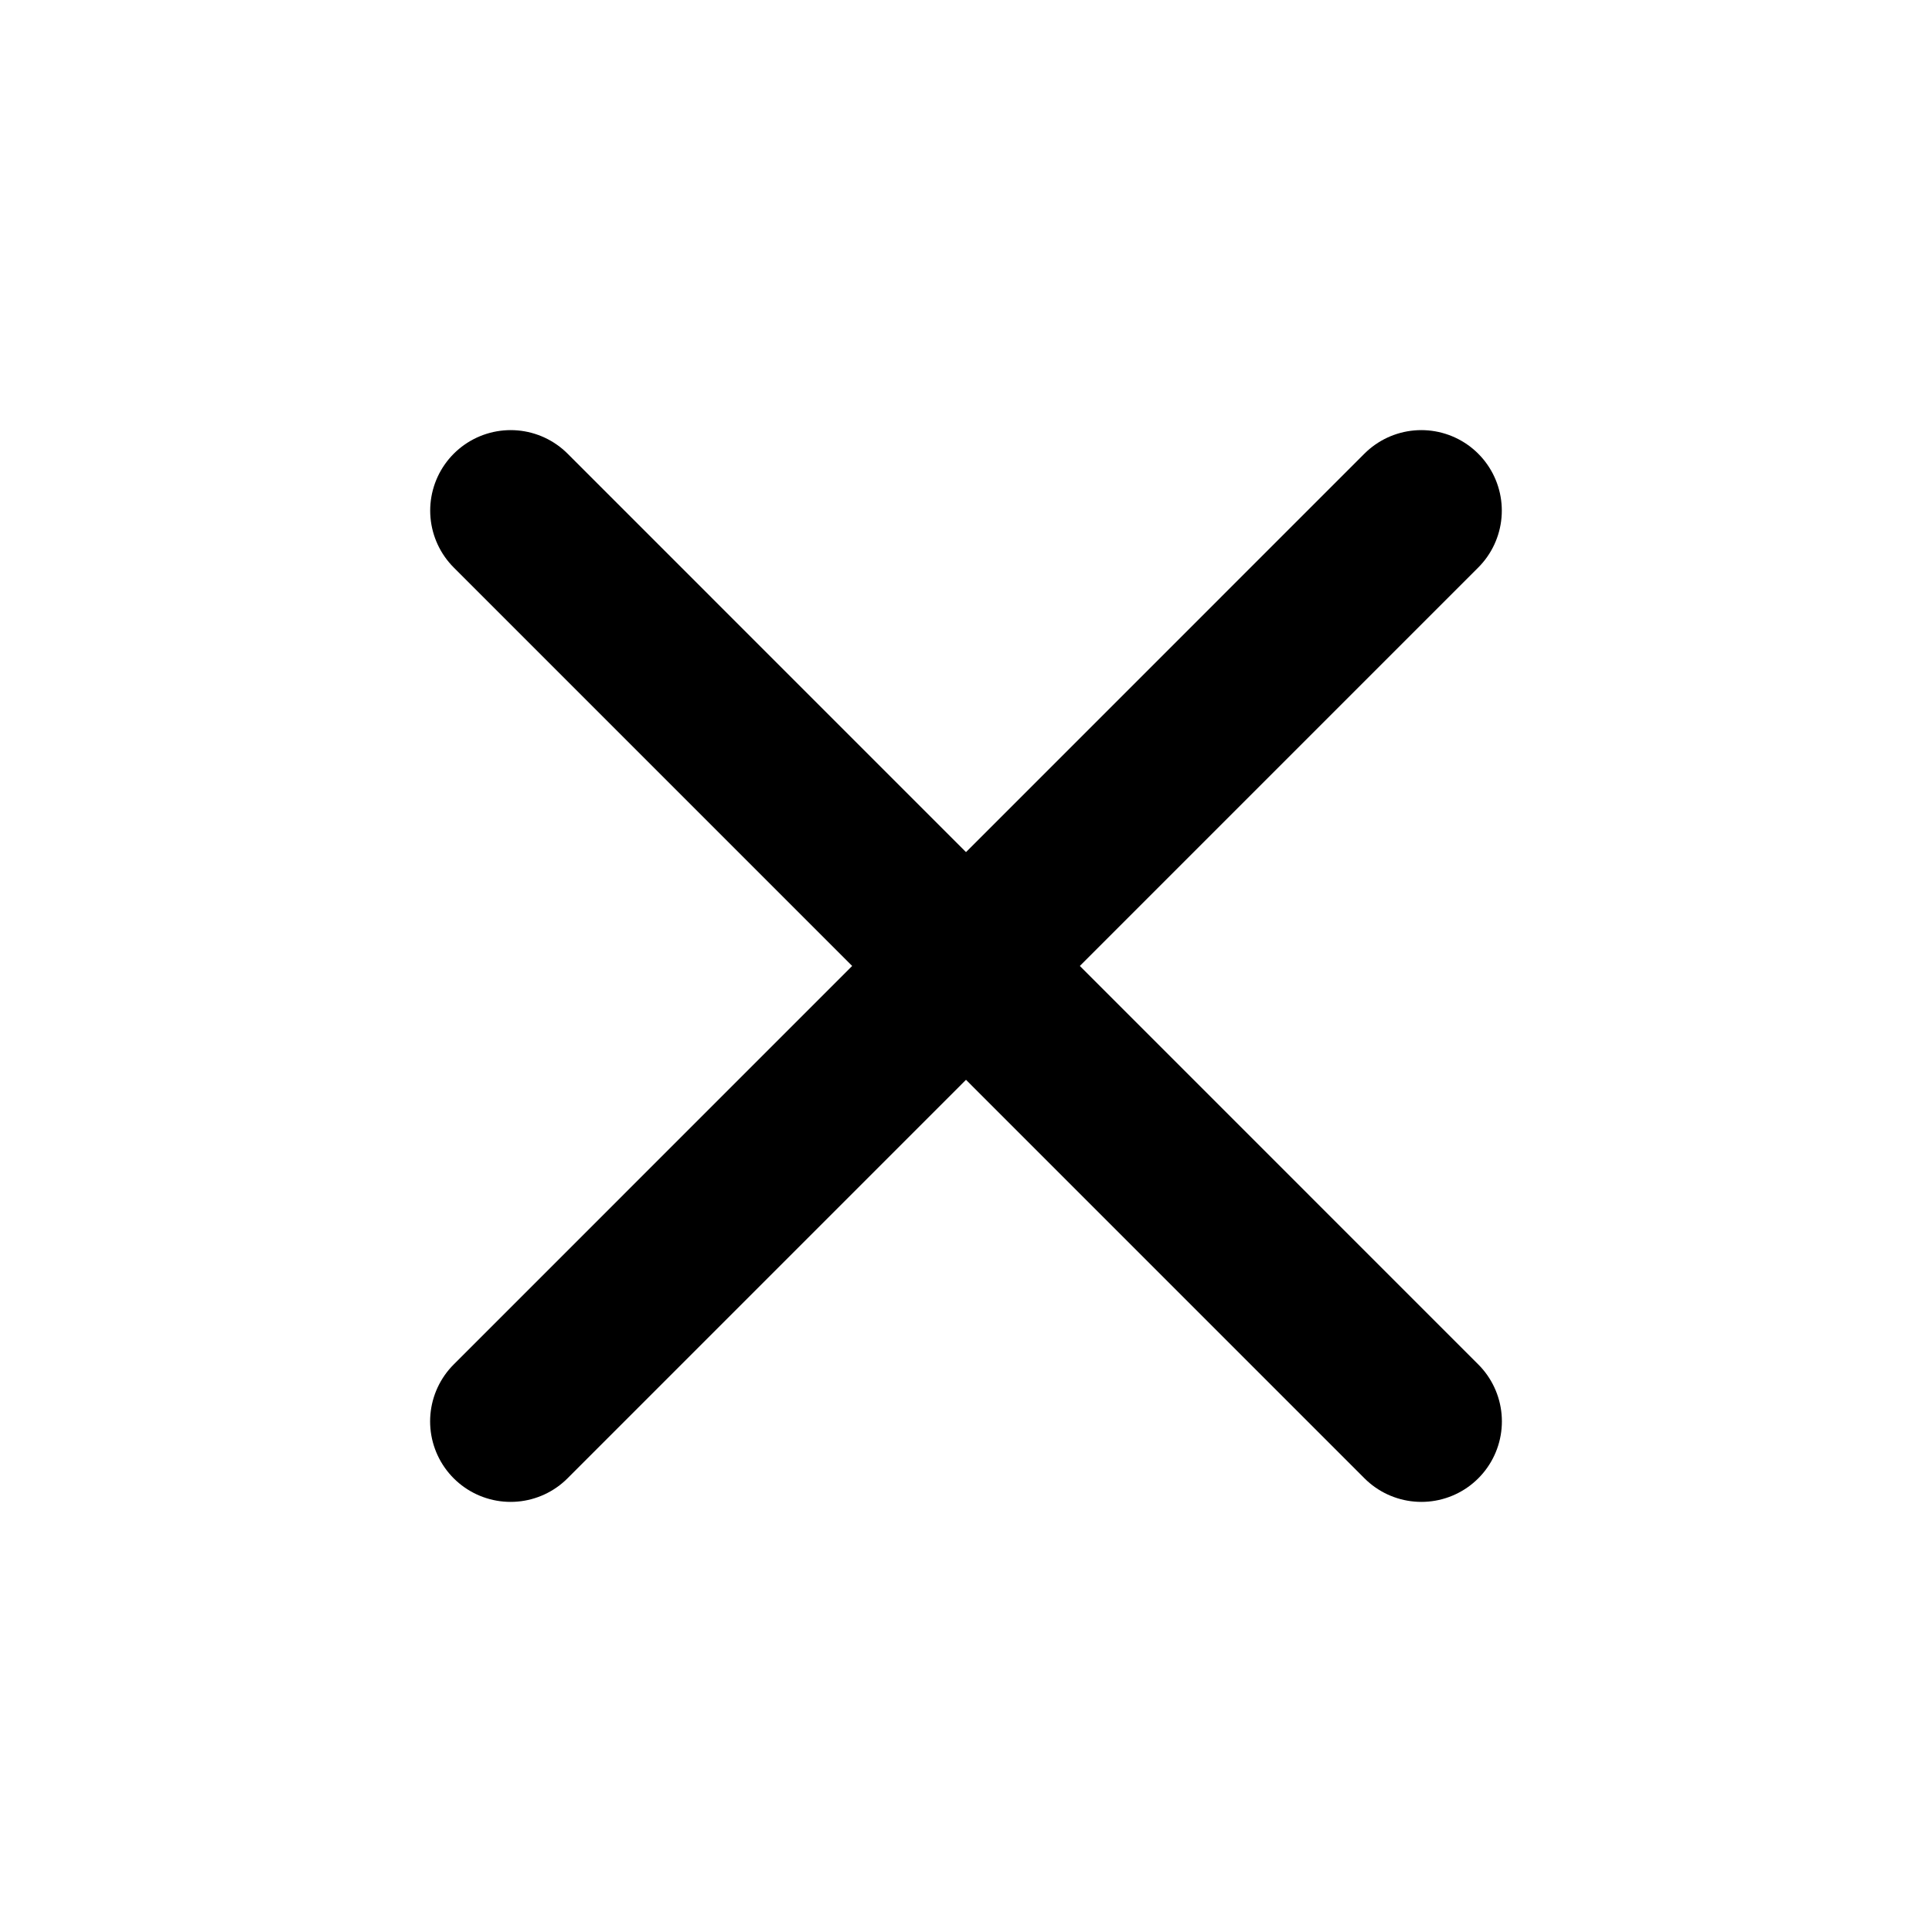
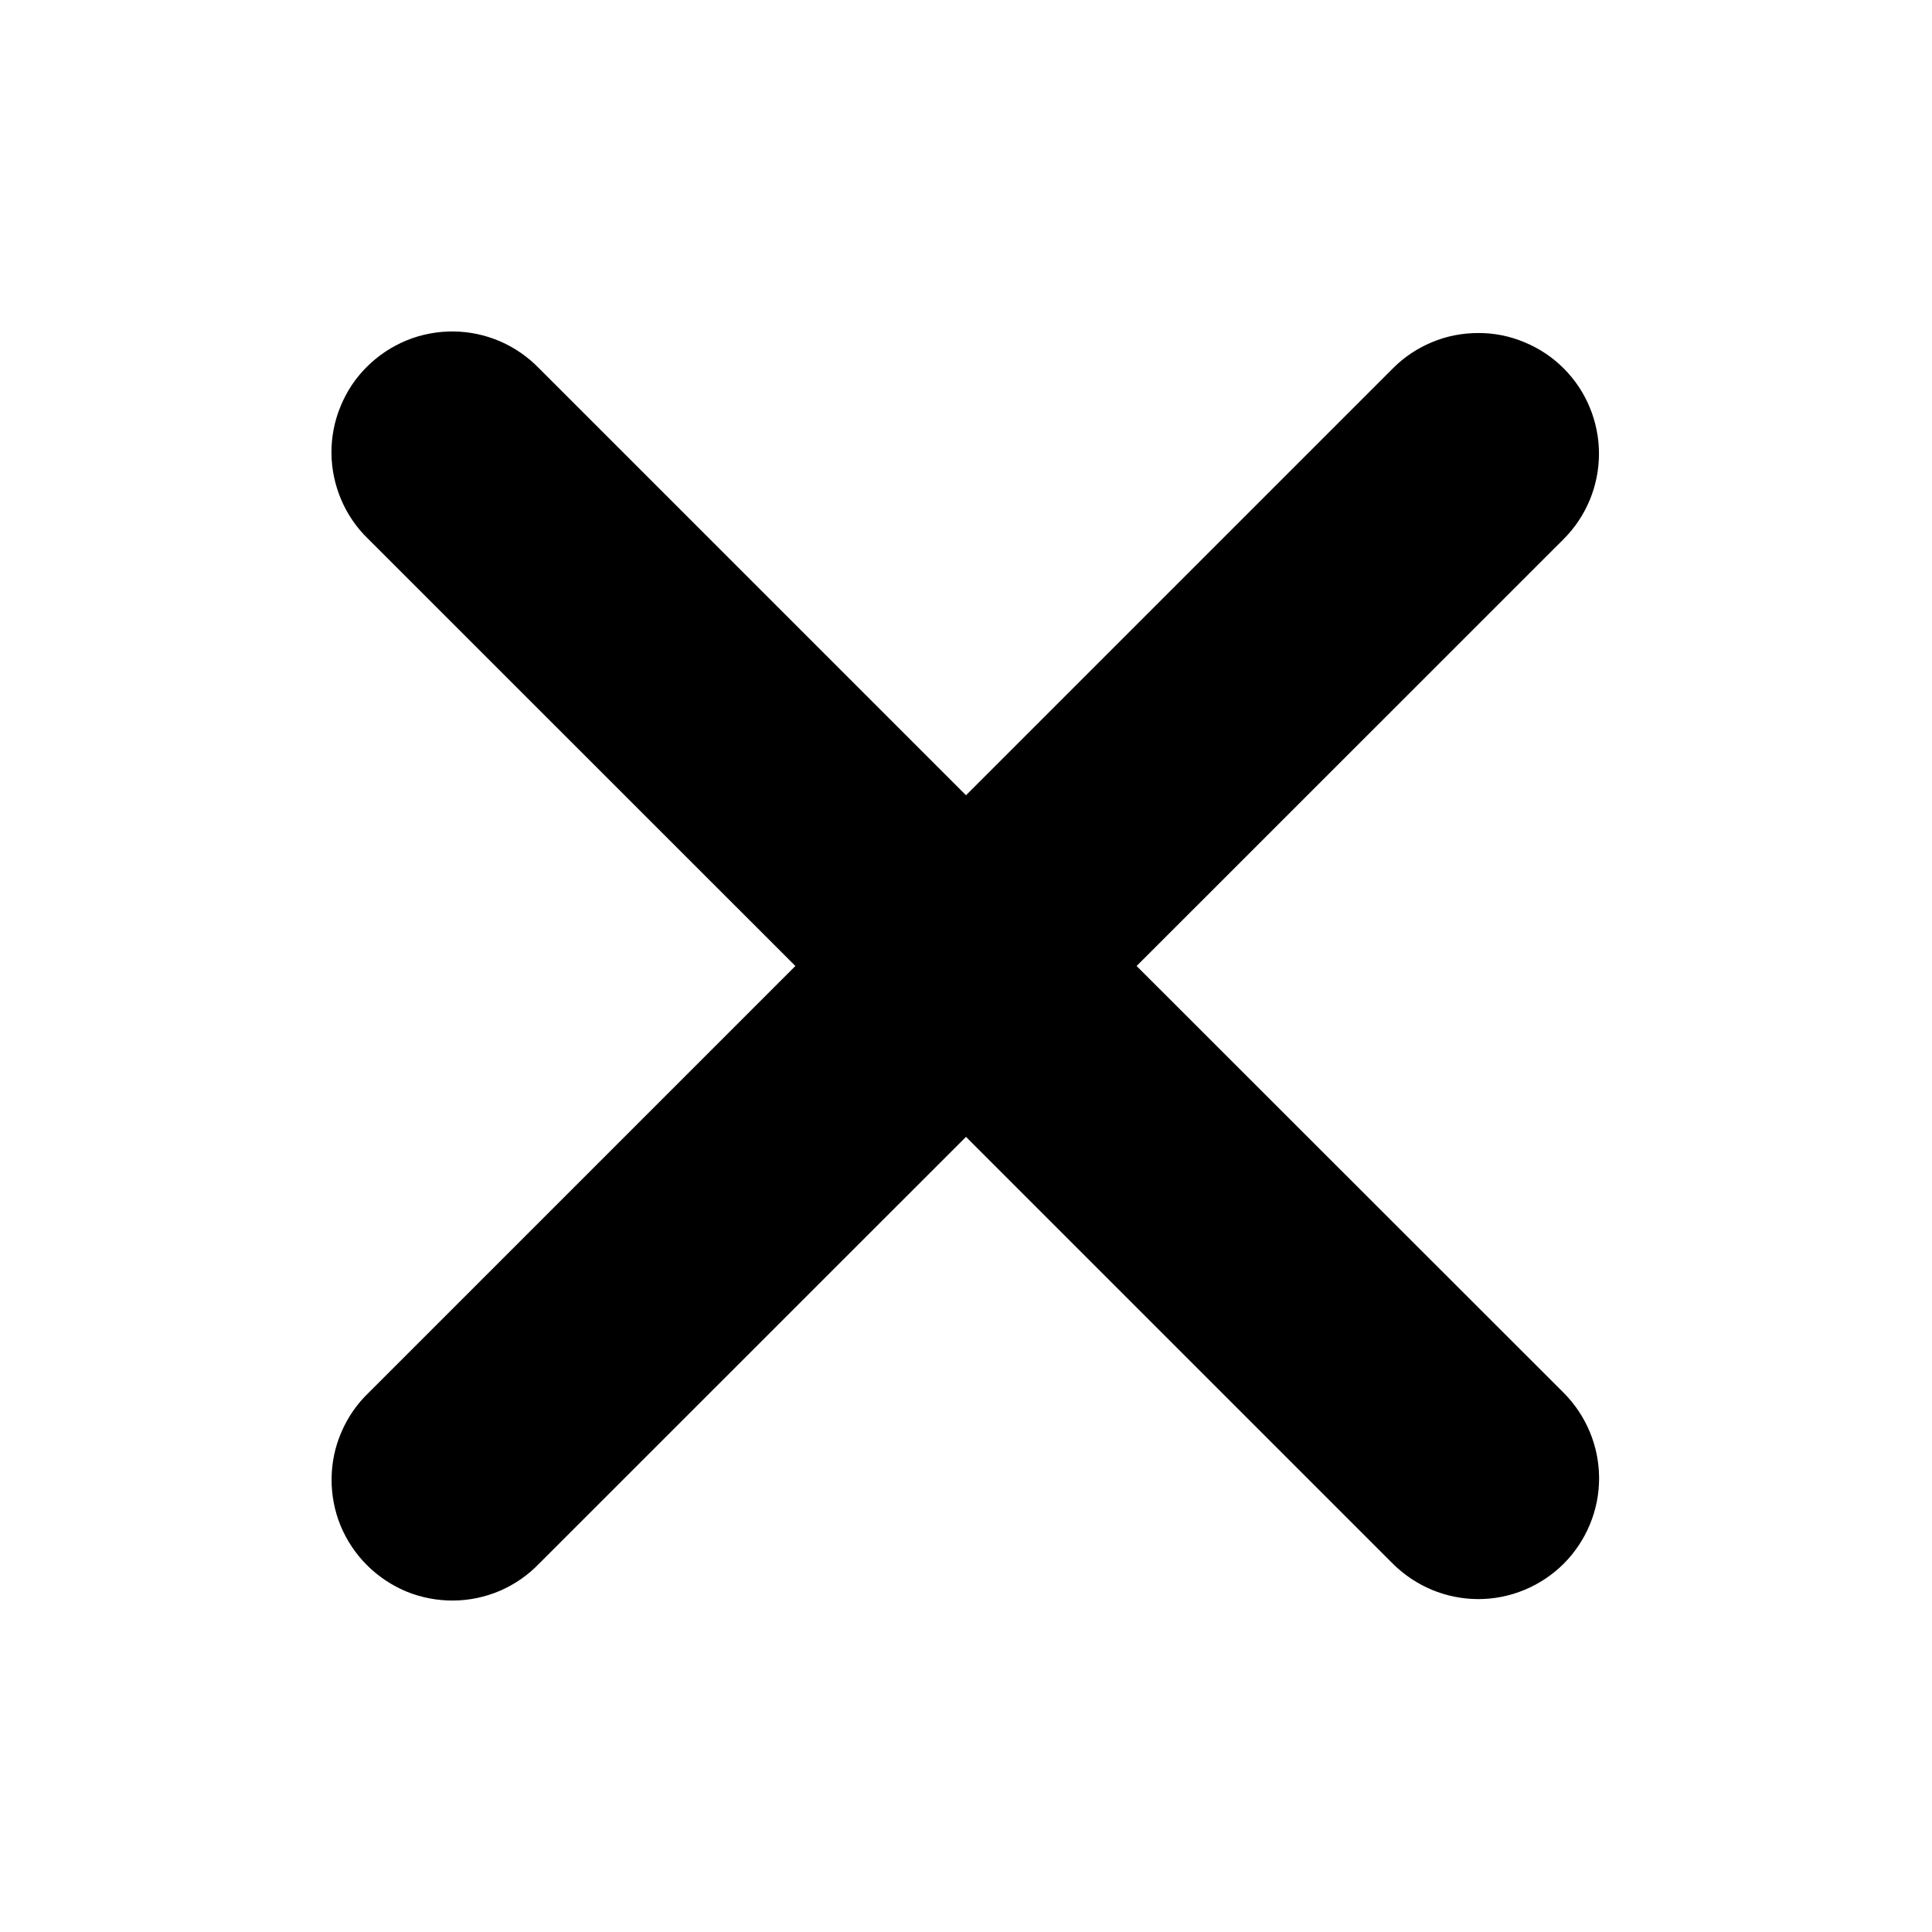
- <svg xmlns="http://www.w3.org/2000/svg" width="24" height="24" viewBox="0 0 24 24" fill="none">
-   <path d="M17.657 17.657L6.344 6.343" stroke="currentColor" stroke-width="2" stroke-linecap="round" />
-   <path d="M17.656 6.343L6.343 17.657" stroke="currentColor" stroke-width="2" stroke-linecap="round" />
+ <svg xmlns="http://www.w3.org/2000/svg" width="16" height="16" viewBox="0 0 16 16" fill="none">
+   <path fill-rule="evenodd" clip-rule="evenodd" d="M8 9.415L11.535 12.95C11.723 13.137 11.977 13.243 12.243 13.243C12.508 13.243 12.762 13.137 12.95 12.95C13.137 12.762 13.243 12.508 13.243 12.243C13.243 11.977 13.137 11.723 12.95 11.535L9.413 8L12.949 4.465C13.042 4.372 13.116 4.261 13.166 4.14C13.216 4.019 13.242 3.889 13.242 3.757C13.242 3.626 13.216 3.496 13.166 3.375C13.116 3.253 13.042 3.143 12.949 3.05C12.856 2.957 12.746 2.884 12.624 2.834C12.503 2.783 12.373 2.757 12.242 2.758C12.11 2.758 11.98 2.783 11.859 2.834C11.738 2.884 11.627 2.958 11.535 3.051L8 6.586L4.465 3.051C4.372 2.955 4.262 2.879 4.14 2.826C4.018 2.774 3.887 2.746 3.754 2.745C3.621 2.744 3.49 2.769 3.367 2.819C3.244 2.87 3.132 2.944 3.038 3.038C2.944 3.131 2.87 3.243 2.82 3.366C2.769 3.489 2.744 3.62 2.745 3.753C2.746 3.886 2.774 4.017 2.826 4.139C2.878 4.261 2.954 4.372 3.05 4.464L6.587 8L3.051 11.536C2.955 11.628 2.879 11.739 2.827 11.861C2.774 11.983 2.747 12.114 2.746 12.247C2.745 12.38 2.77 12.511 2.82 12.634C2.871 12.757 2.945 12.868 3.039 12.962C3.133 13.056 3.245 13.13 3.367 13.181C3.49 13.231 3.622 13.256 3.755 13.255C3.888 13.254 4.019 13.226 4.141 13.174C4.263 13.121 4.373 13.045 4.465 12.949L8 9.415Z" fill="currentColor" />
</svg>
